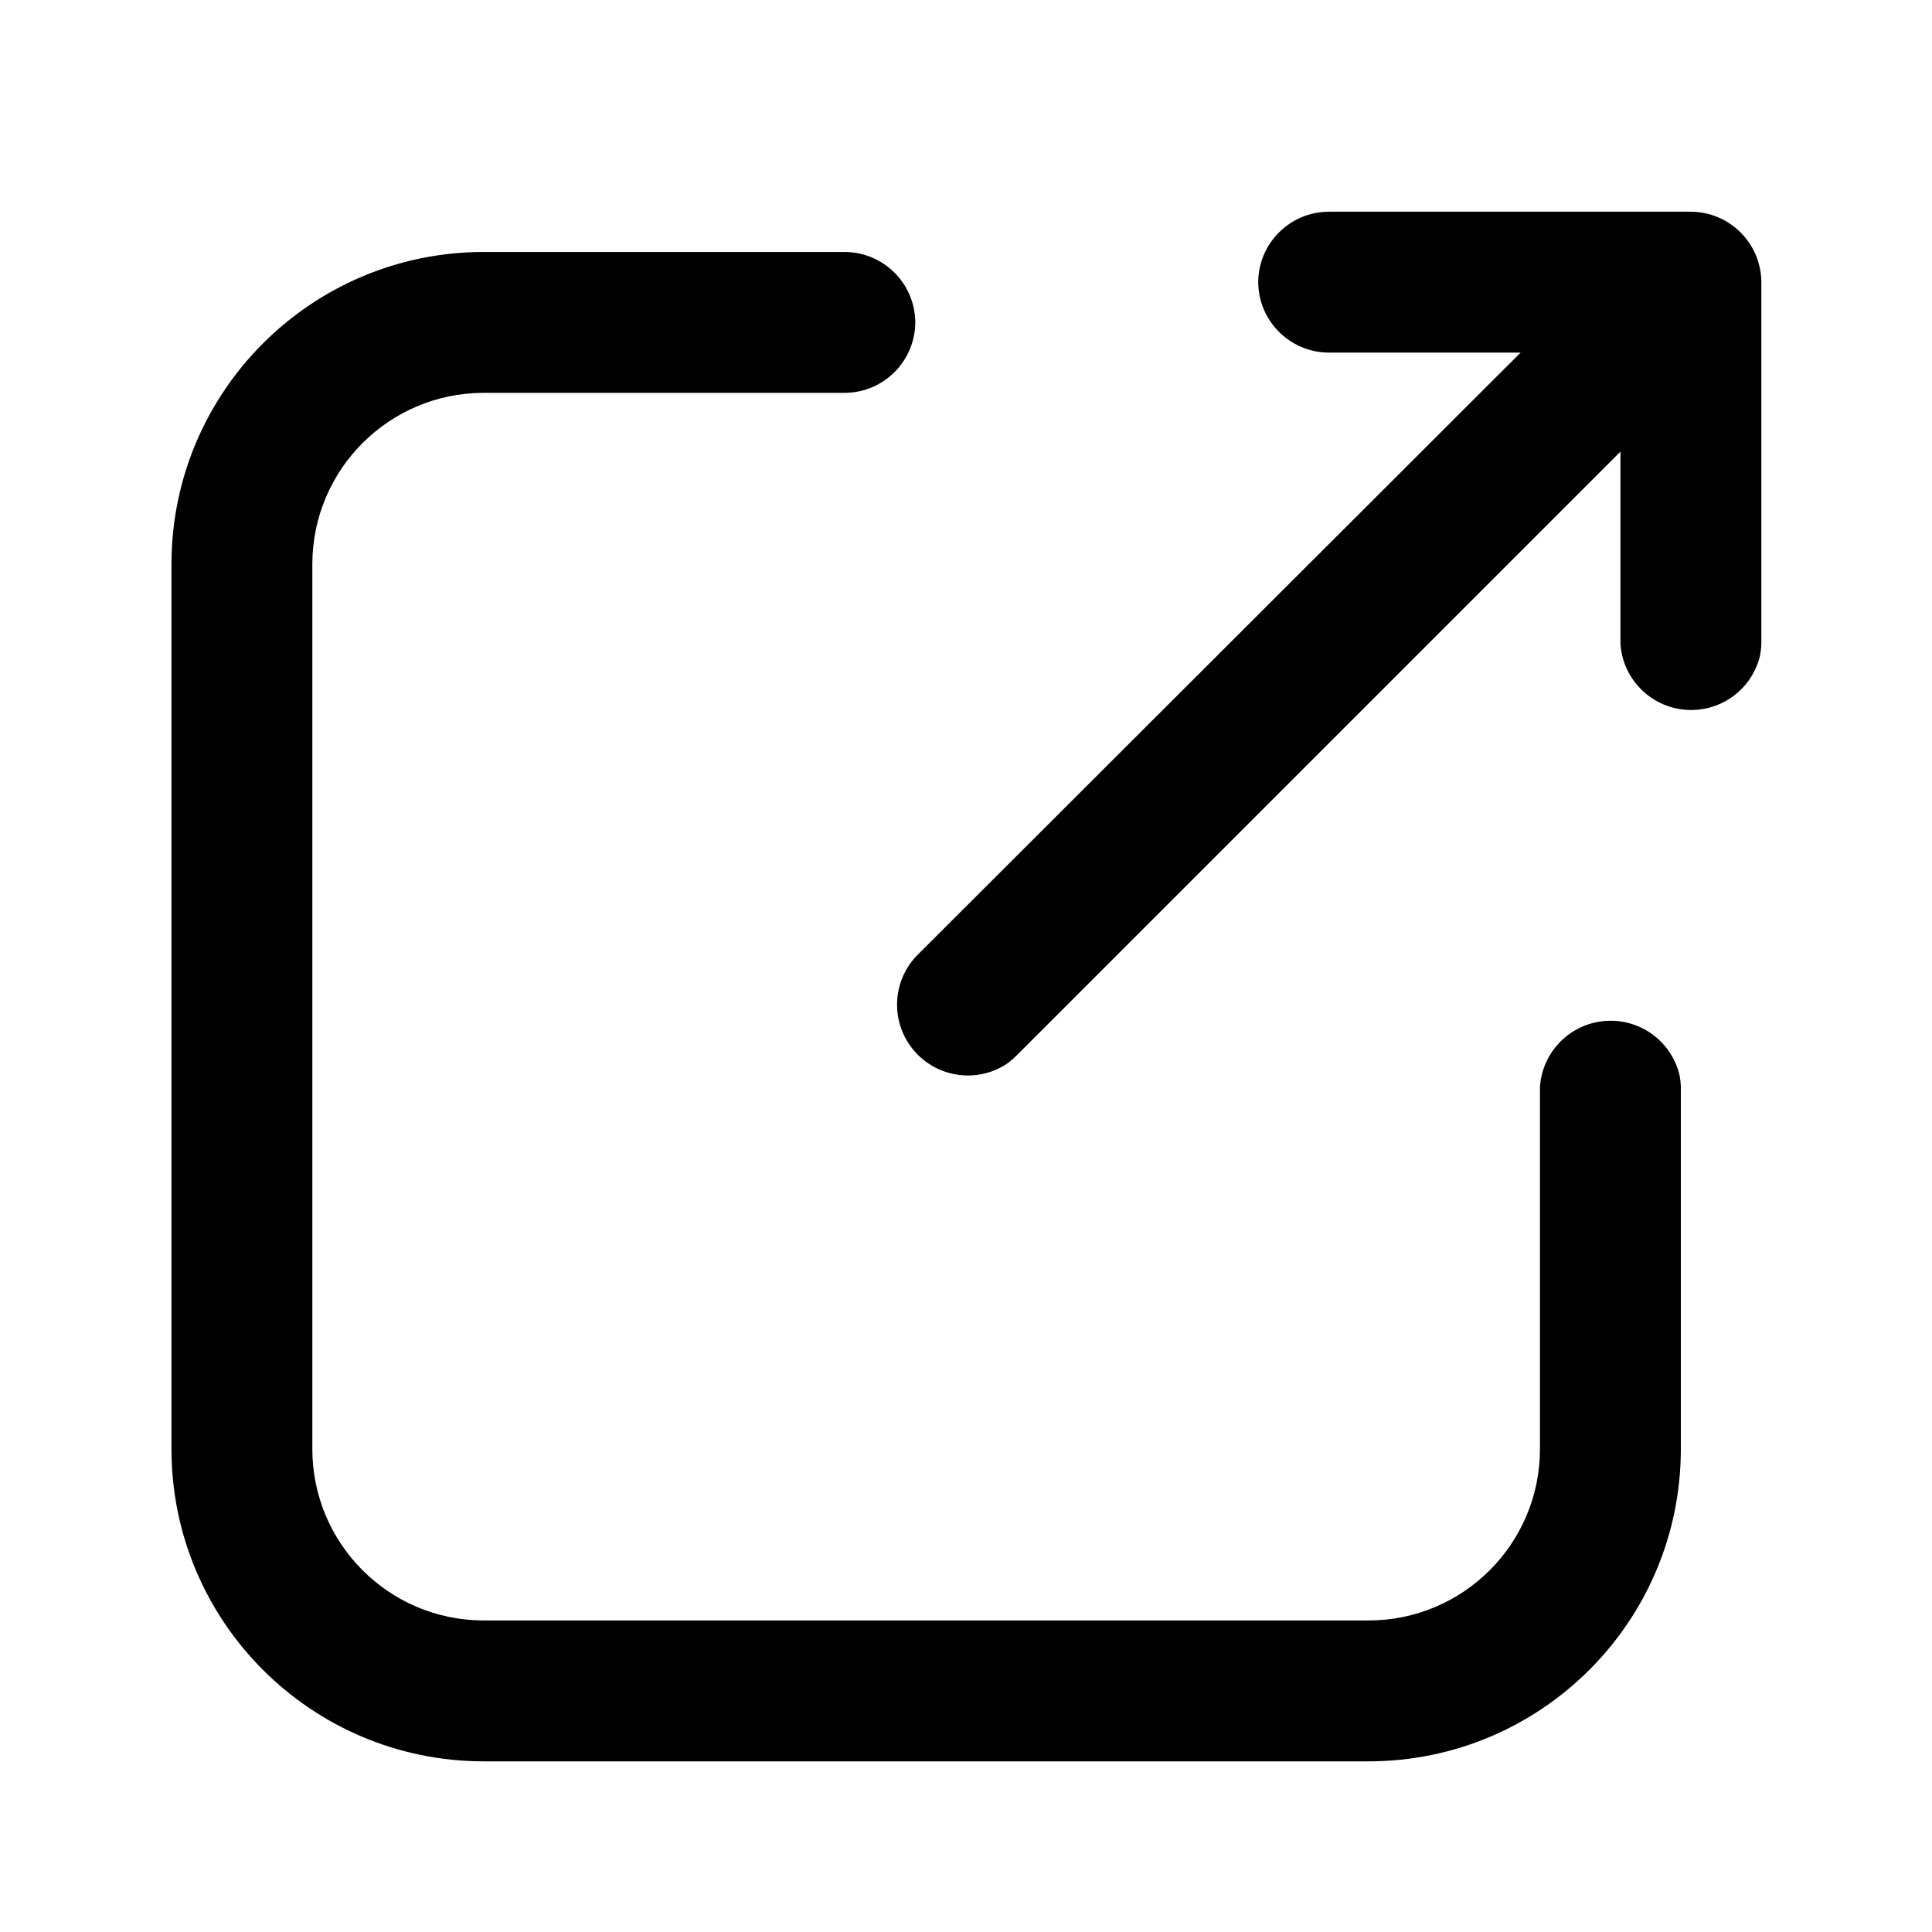
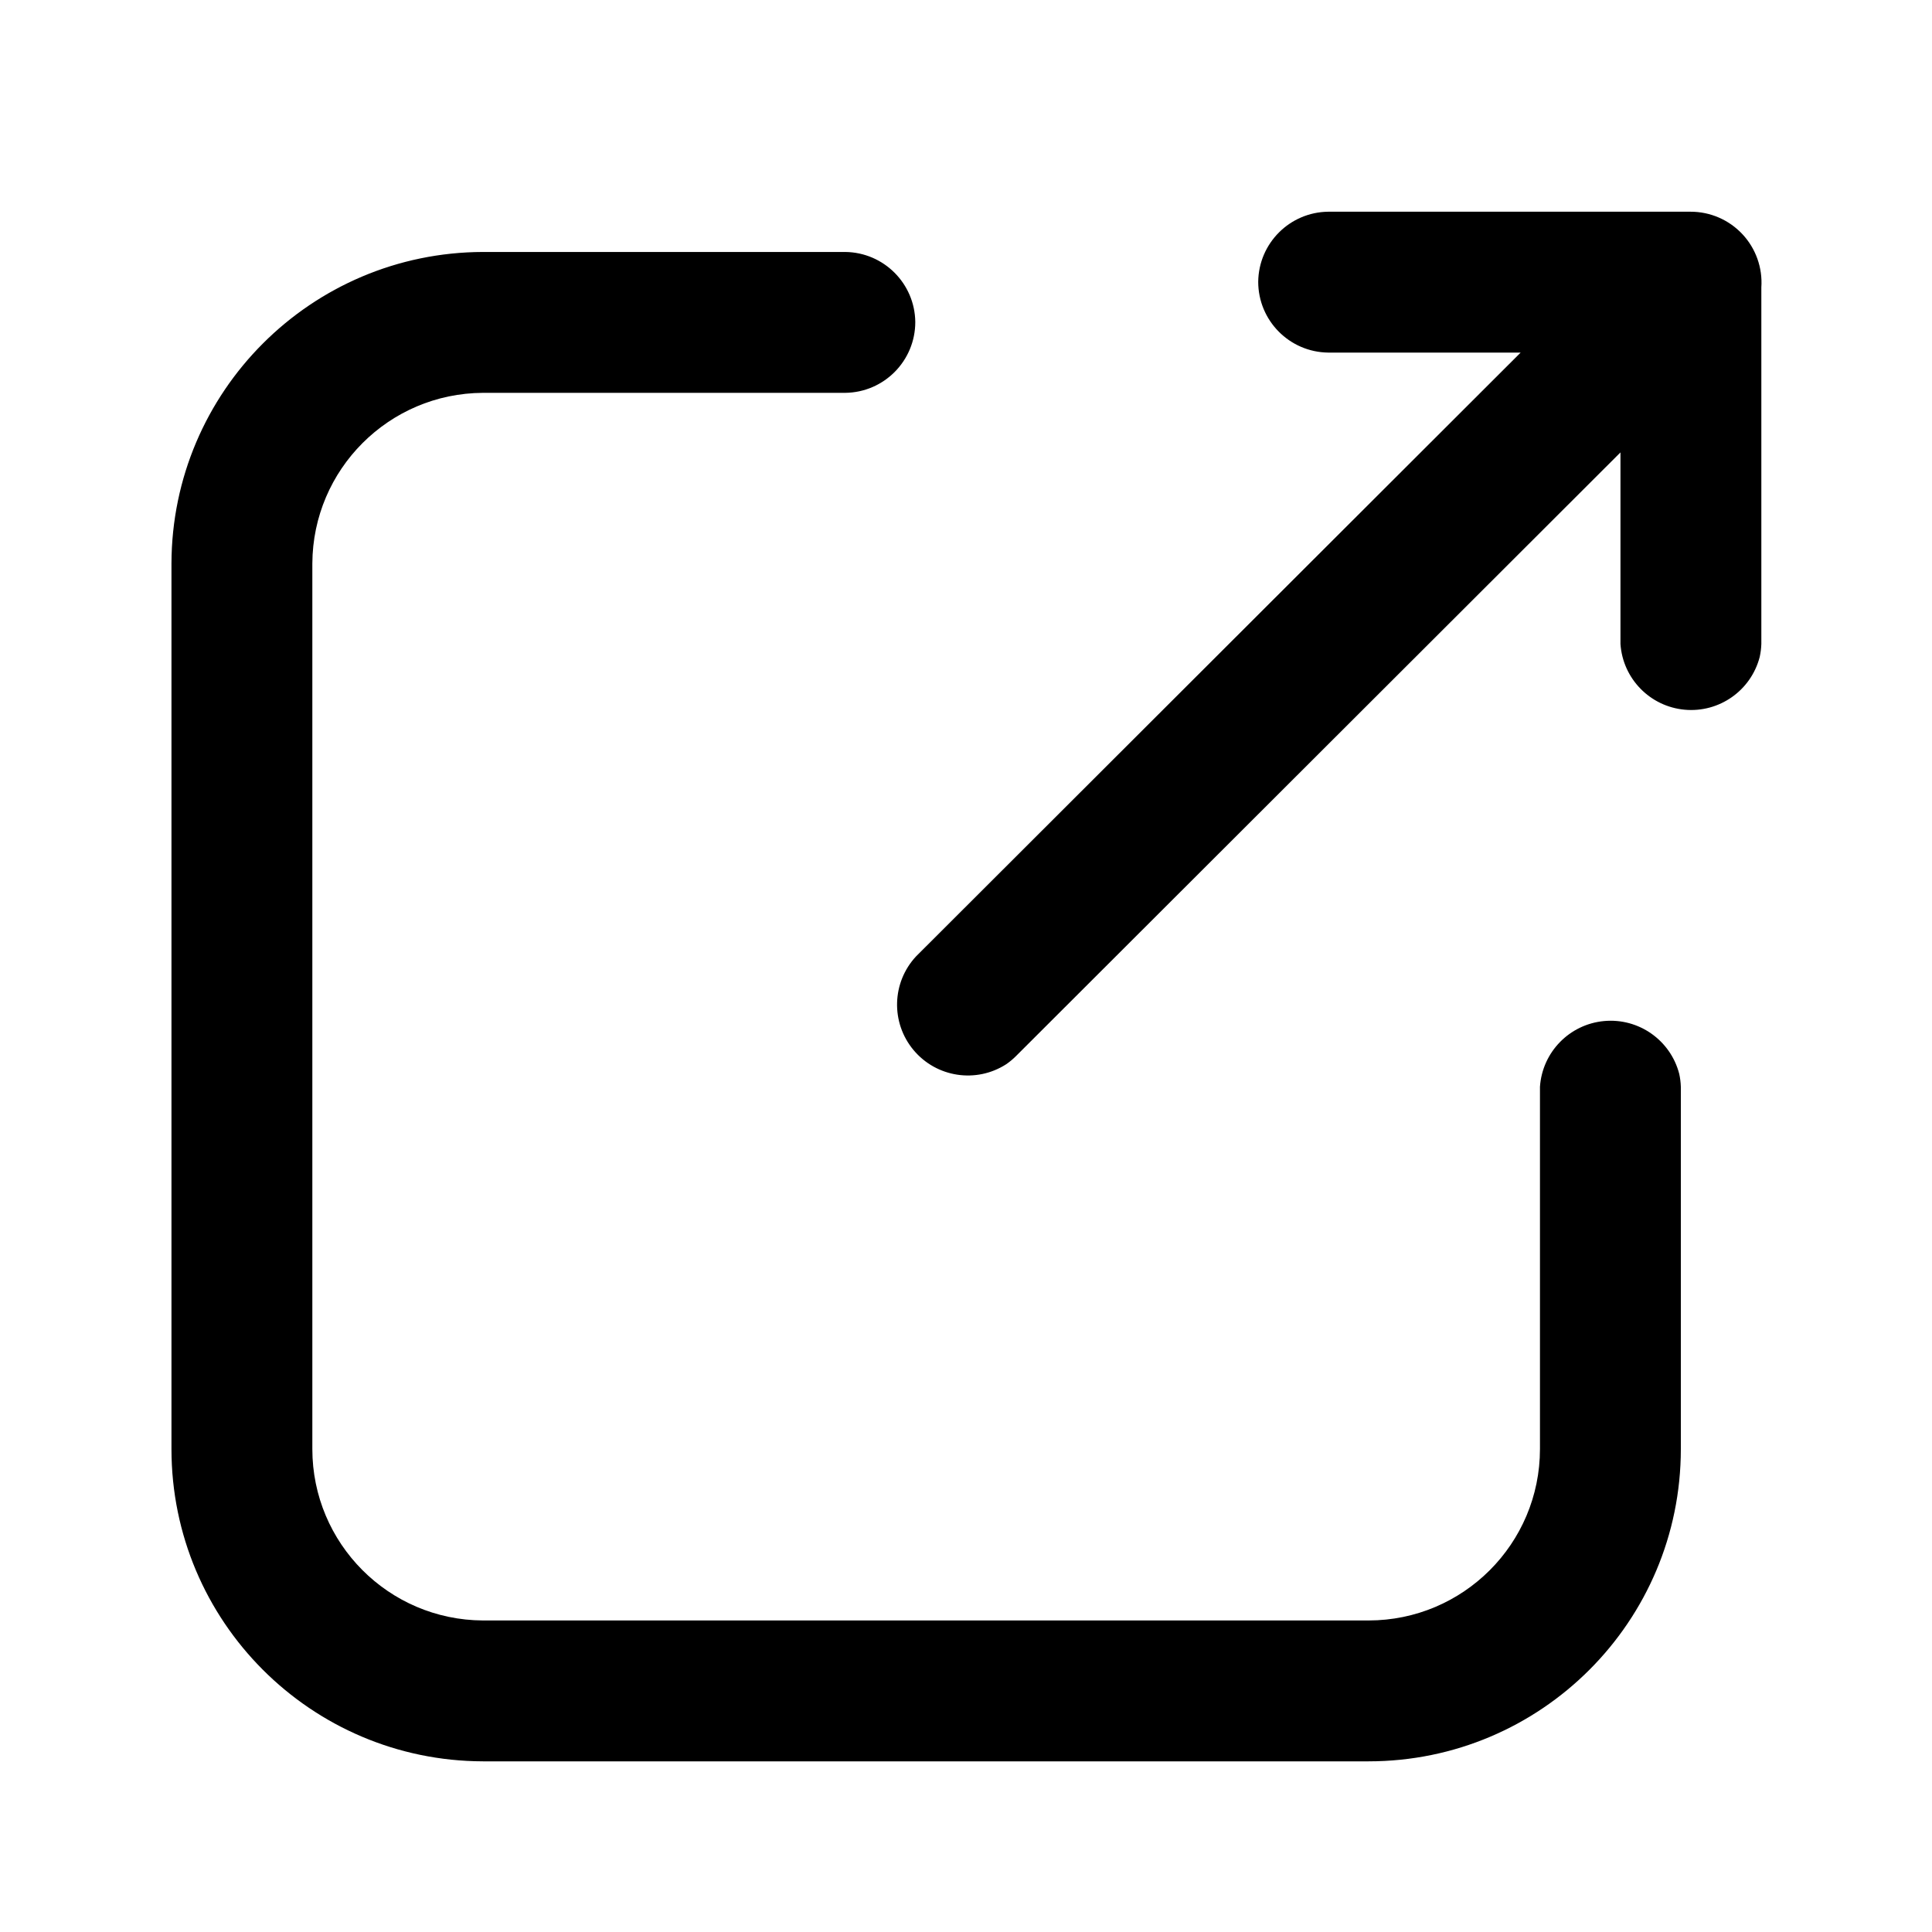
<svg xmlns="http://www.w3.org/2000/svg" viewBox="0 0 24 24" fill="currentColor">
-   <path fill-rule="evenodd" d="M21.88 8L21.88 3.5A0.88 0.88 0 0 0 21 2.63L16.5 2.63A0.88 0.88 0 0 0 15.63 3.5A0.88 0.88 0 0 0 16.5 4.38L18.89 4.38L11.38 11.88A0.88 0.88 0 0 0 12.5 13.22A0.88 0.88 0 0 0 12.62 13.12L20.13 5.61L20.13 8A0.88 0.88 0 0 0 21.86 8.16A0.88 0.88 0 0 0 21.88 8ZM10.5 4.88L6 4.88A2.13 2.13 0 0 0 3.88 7L3.88 18A2.13 2.13 0 0 0 6 20.13L17 20.13A2.13 2.13 0 0 0 19.13 18L19.13 13.5A0.88 0.88 0 0 1 20.86 13.34A0.87 0.87 0 0 1 20.88 13.5L20.88 18A3.88 3.88 0 0 1 17 21.88L6 21.88A3.88 3.88 0 0 1 2.13 18L2.13 7A3.88 3.88 0 0 1 6 3.13L10.5 3.13A0.88 0.88 0 0 1 11.37 4A0.88 0.88 0 0 1 10.5 4.88Z" />
+   <path fill-rule="evenodd" d="M21 2.63L16.5 2.63A0.88 0.88 0 0 0 15.63 3.5A0.88 0.88 0 0 0 16.5 4.38L18.89 4.38L11.38 11.88A0.88 0.88 0 0 0 12.5 13.22A0.88 0.88 0 0 0 12.62 13.12L20.13 5.62L20.13 8A0.88 0.88 0 0 0 21.86 8.16A0.88 0.88 0 0 0 21.88 8L21.88 3.57A0.88 0.88 0 0 0 21 2.63ZM10.5 4.88L6 4.88A2.13 2.13 0 0 0 3.88 7L3.88 18A2.13 2.13 0 0 0 6 20.13L17 20.13A2.13 2.13 0 0 0 19.13 18L19.13 13.5A0.88 0.88 0 0 1 20.86 13.34A0.87 0.87 0 0 1 20.88 13.5L20.88 18A3.88 3.88 0 0 1 17 21.88L6 21.88A3.88 3.88 0 0 1 2.13 18L2.13 7A3.88 3.88 0 0 1 6 3.13L10.5 3.13A0.88 0.88 0 0 1 11.37 4A0.88 0.88 0 0 1 10.5 4.88Z" />
</svg>
